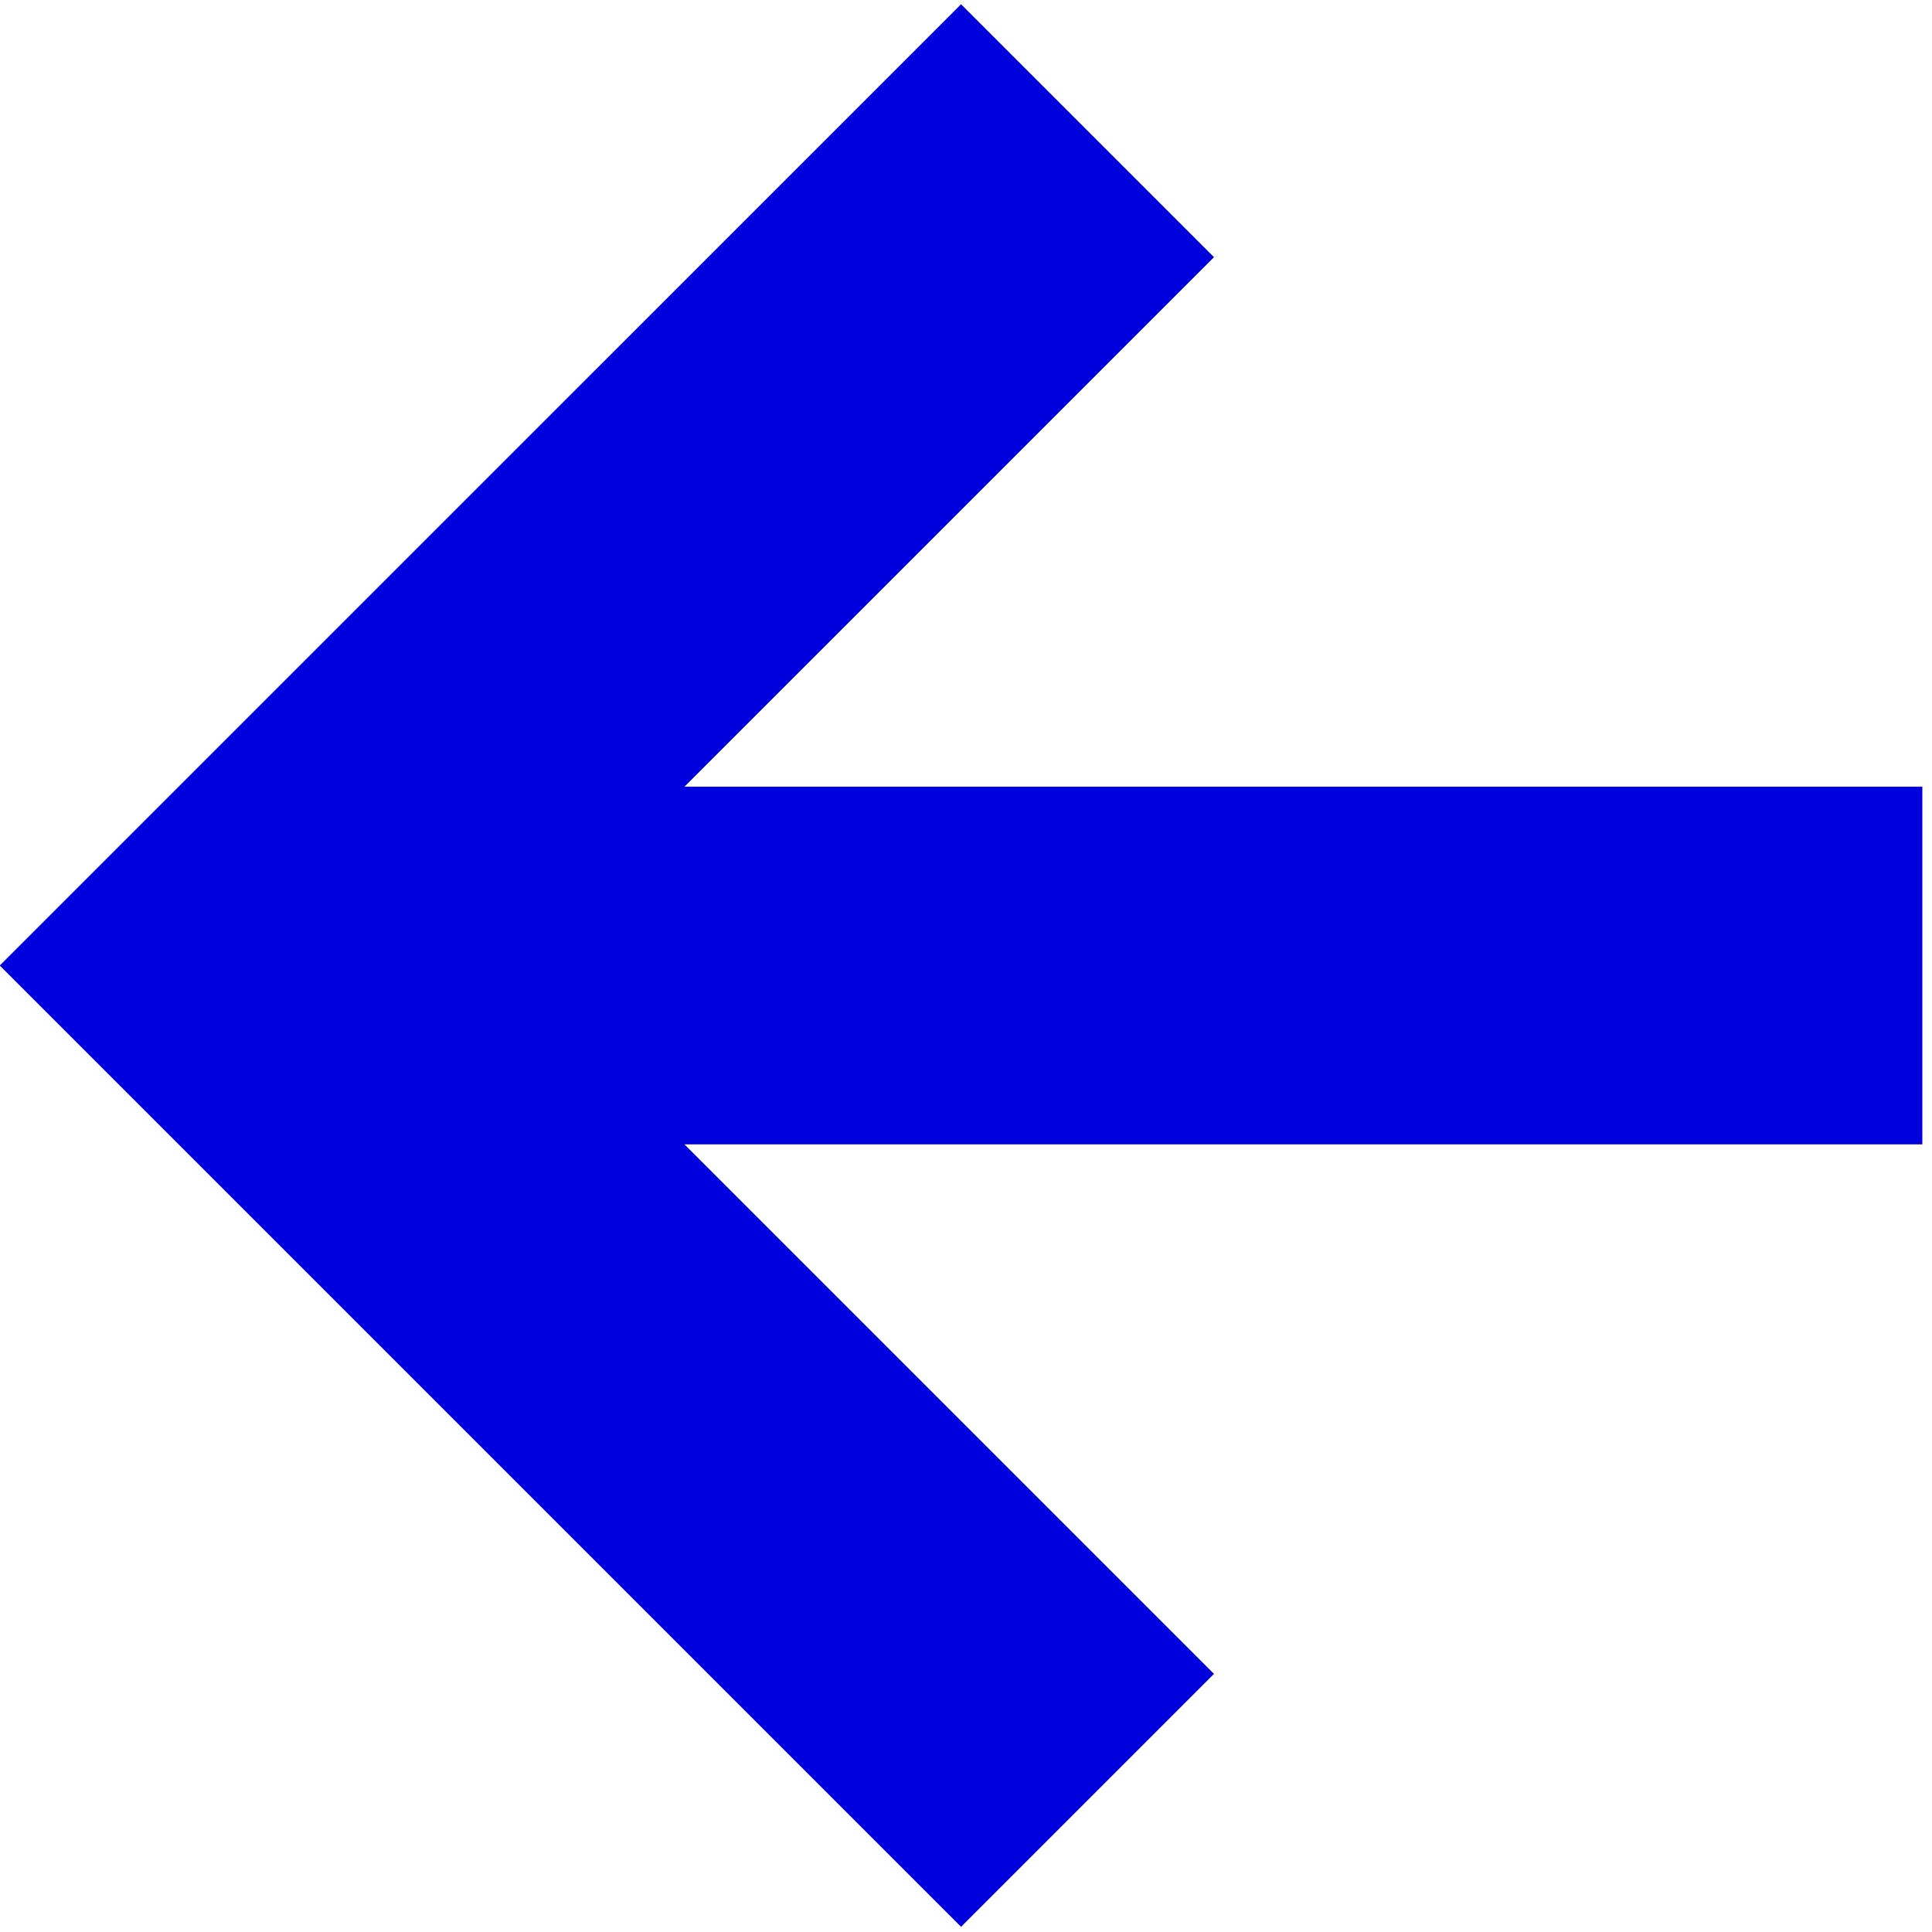
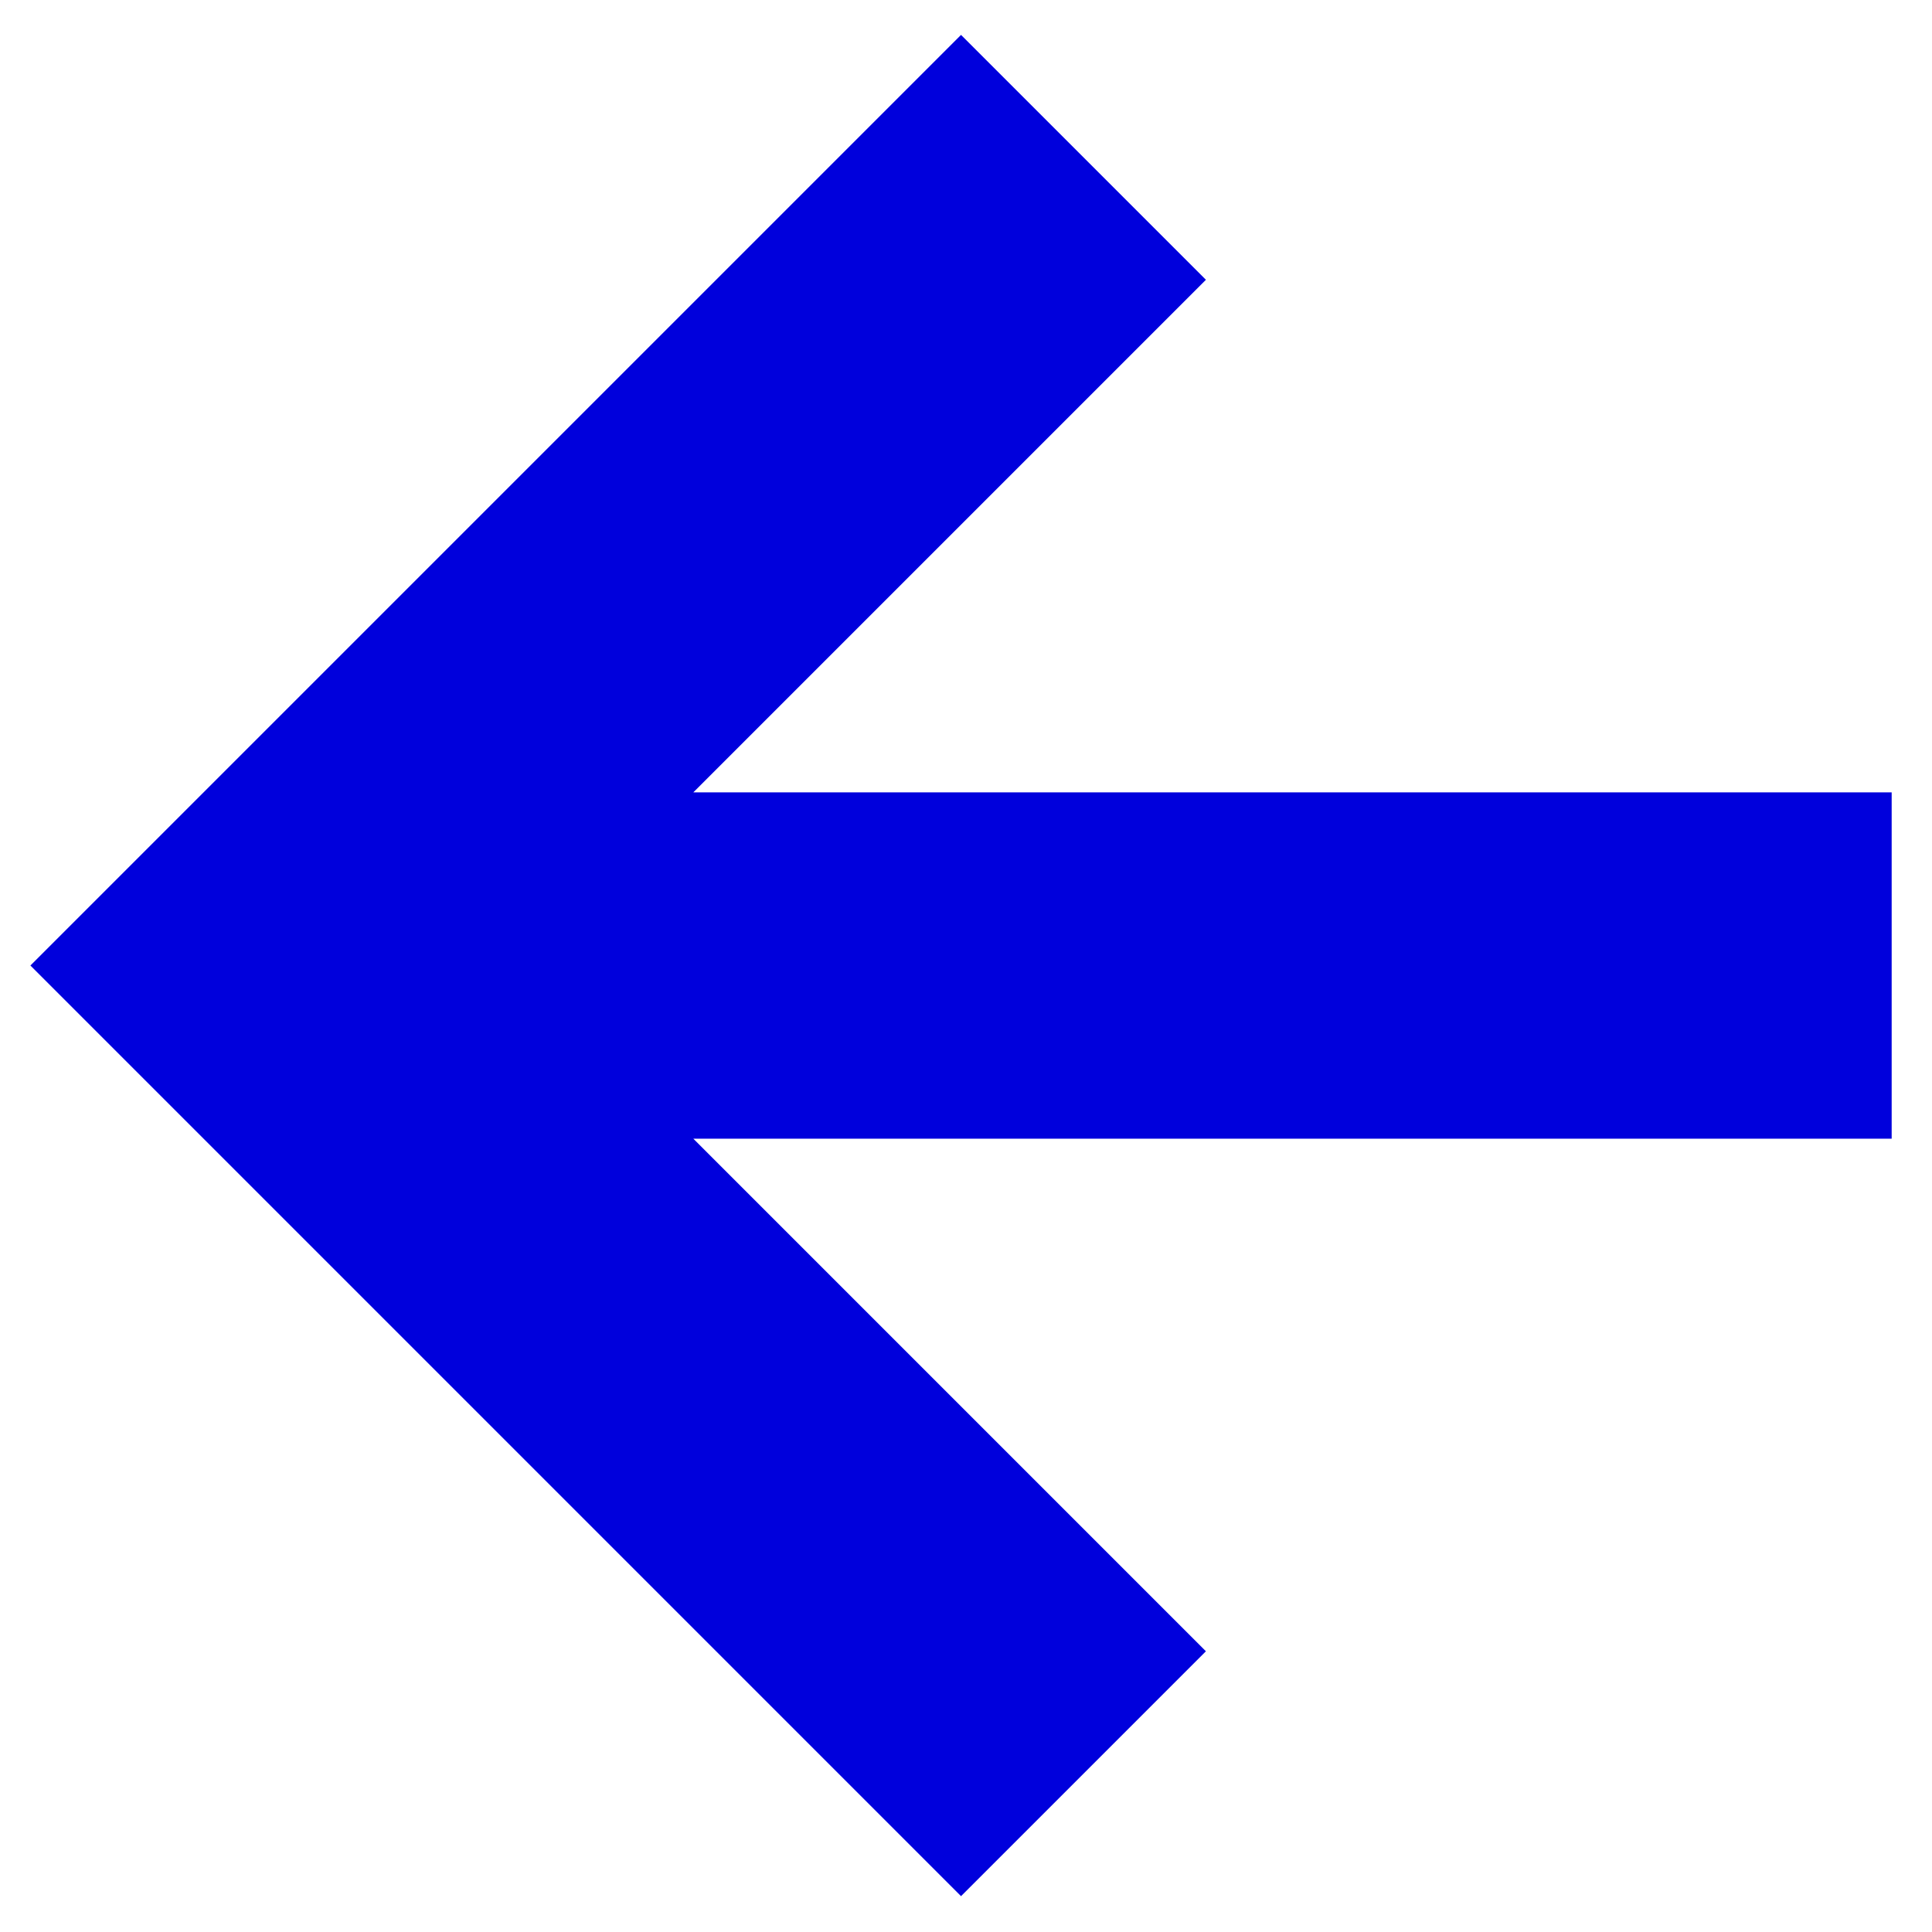
<svg xmlns="http://www.w3.org/2000/svg" width="80mm" height="80mm" viewBox="0 0 80 80" version="1.1" id="svg8">
  <defs id="defs2" />
  <g id="layer1" transform="translate(-5.436979,-207.2628)">
-     <path d="M 15.9,247.243 H 85.037 M 50.469,281.812 15.9,247.243 50.469,212.675" style="fill:none;stroke:#0000dc;stroke-width:14.812;stroke-linecap:butt;stroke-linejoin:miter;stroke-miterlimit:4;stroke-dasharray:none;stroke-opacity:1" id="path4549" />
+     <path d="m 16.836,247.243 h 66.931 M 50.301,280.709 16.836,247.243 50.301,213.778" style="fill:none;stroke:#0000dc;stroke-width:14.34;stroke-linecap:butt;stroke-linejoin:miter;stroke-miterlimit:4;stroke-dasharray:none;stroke-opacity:1" id="path4549" />
  </g>
</svg>
